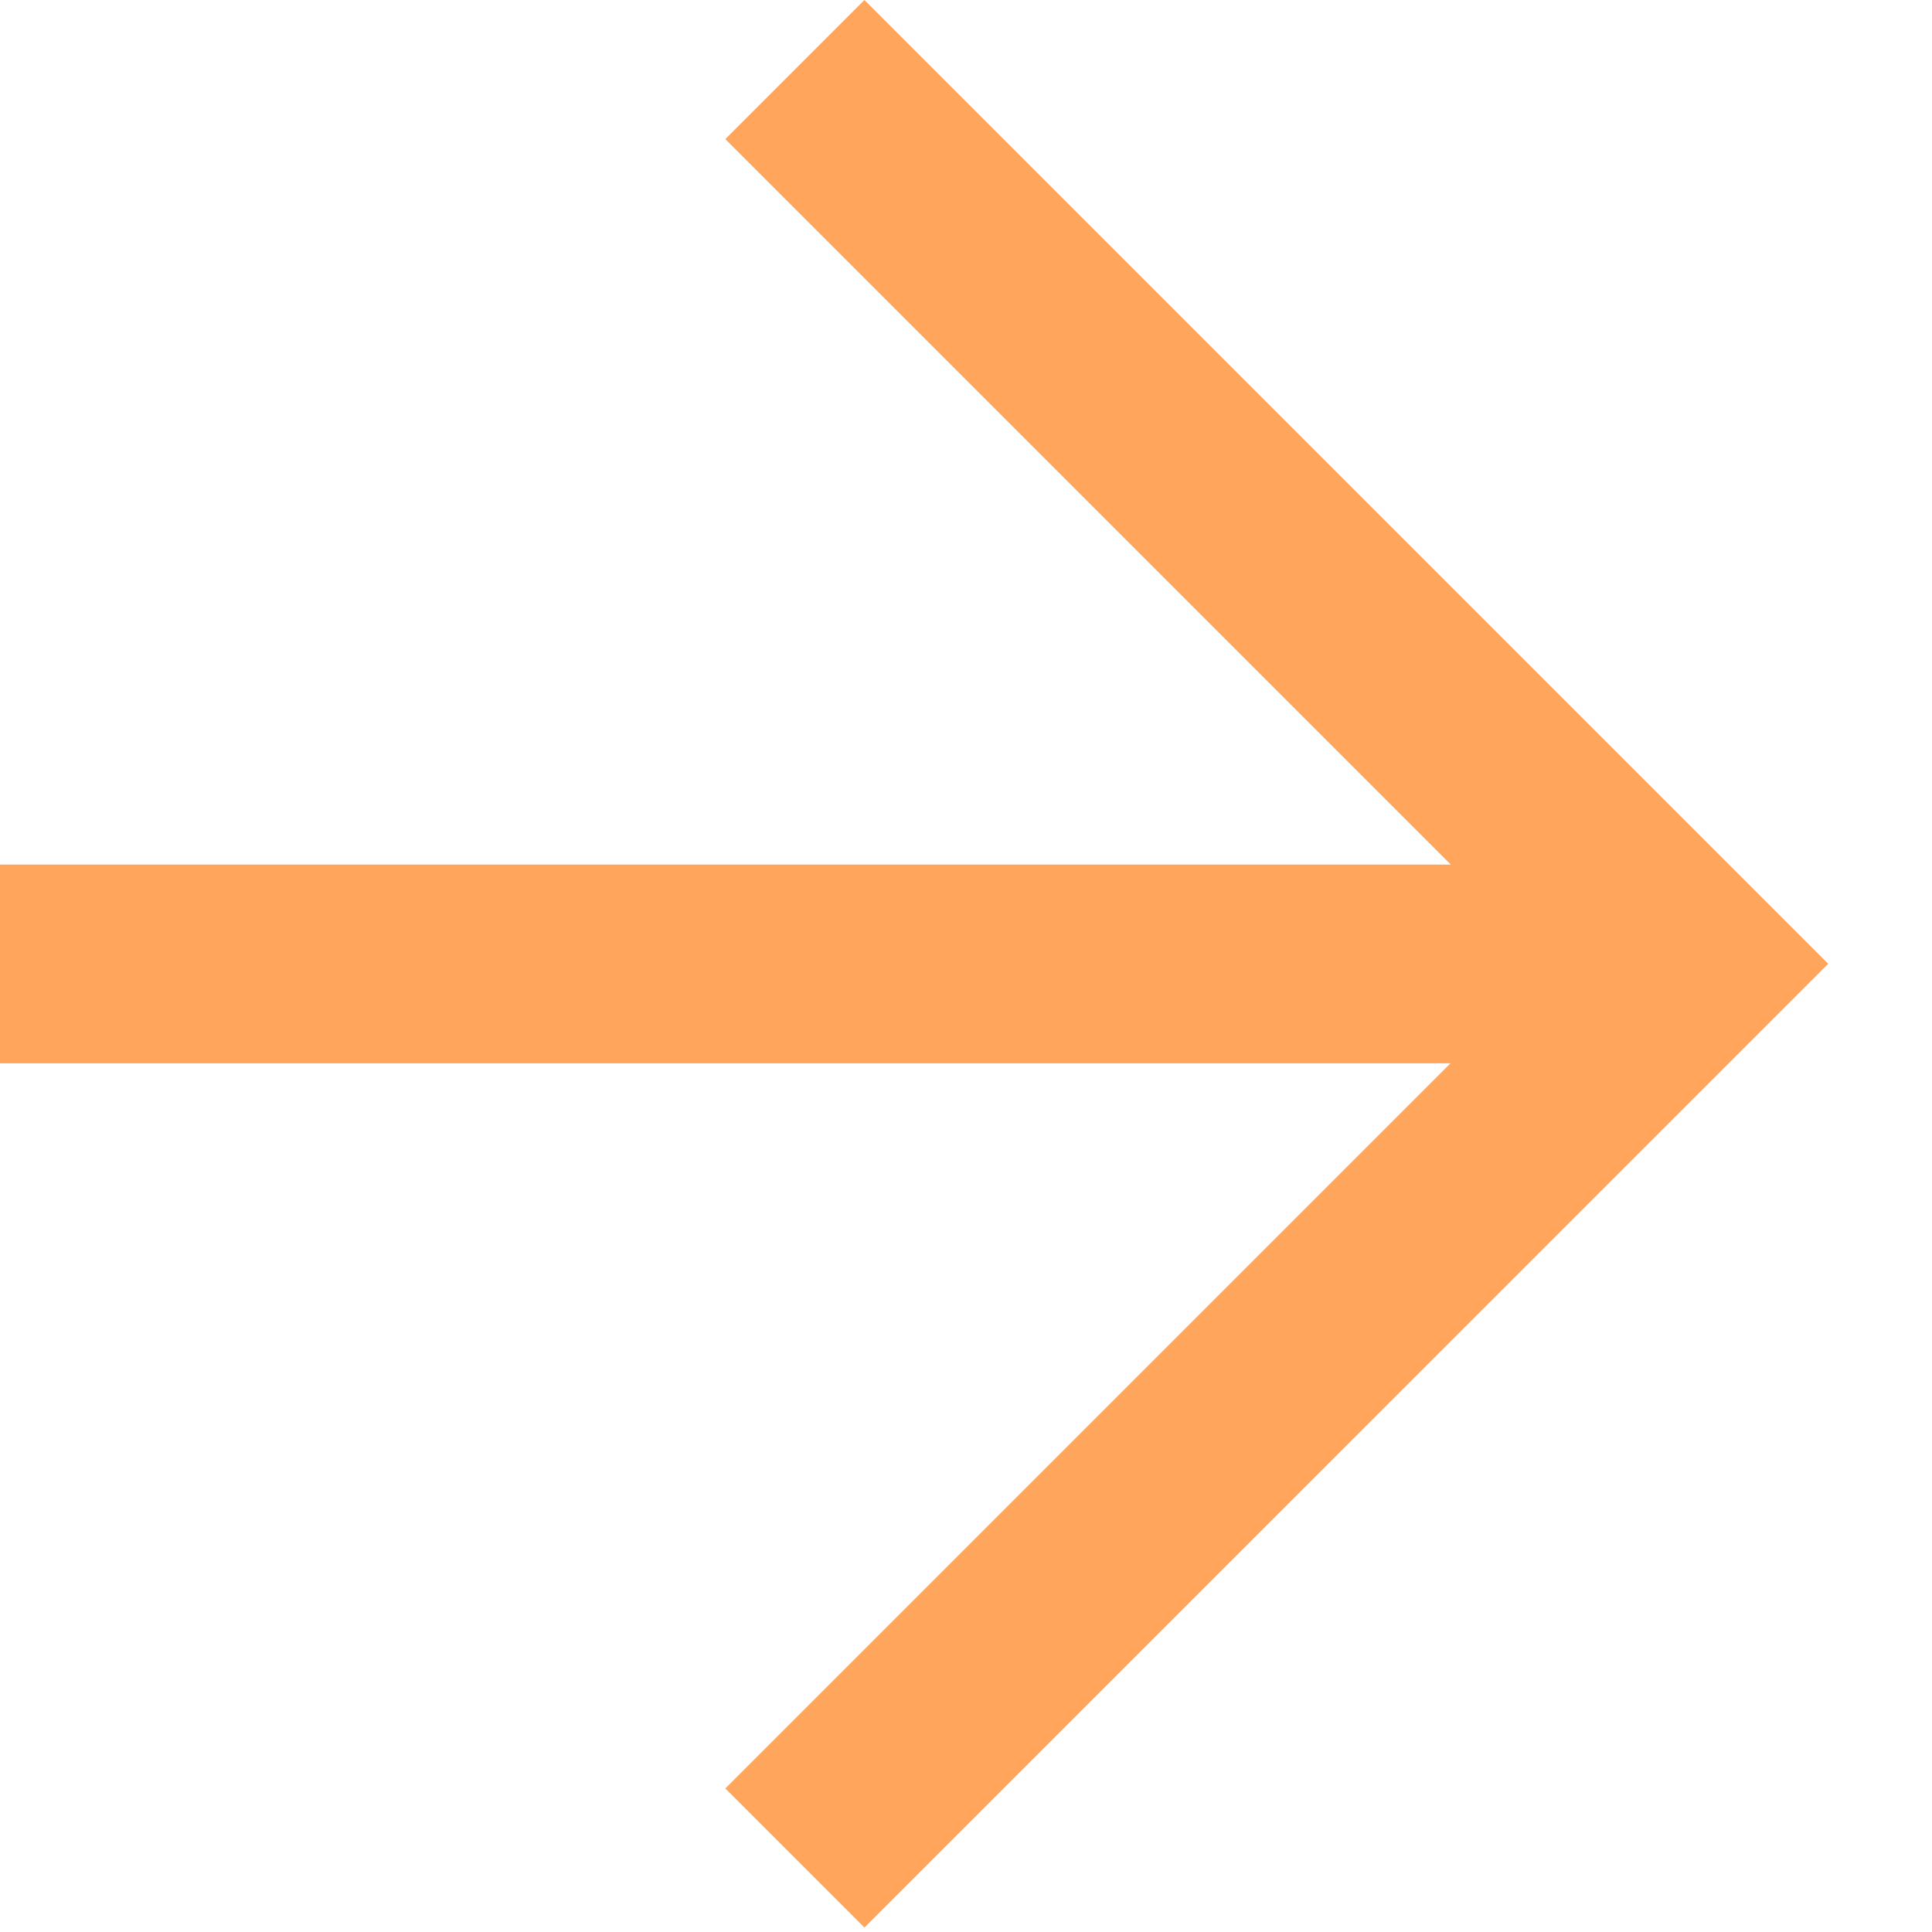
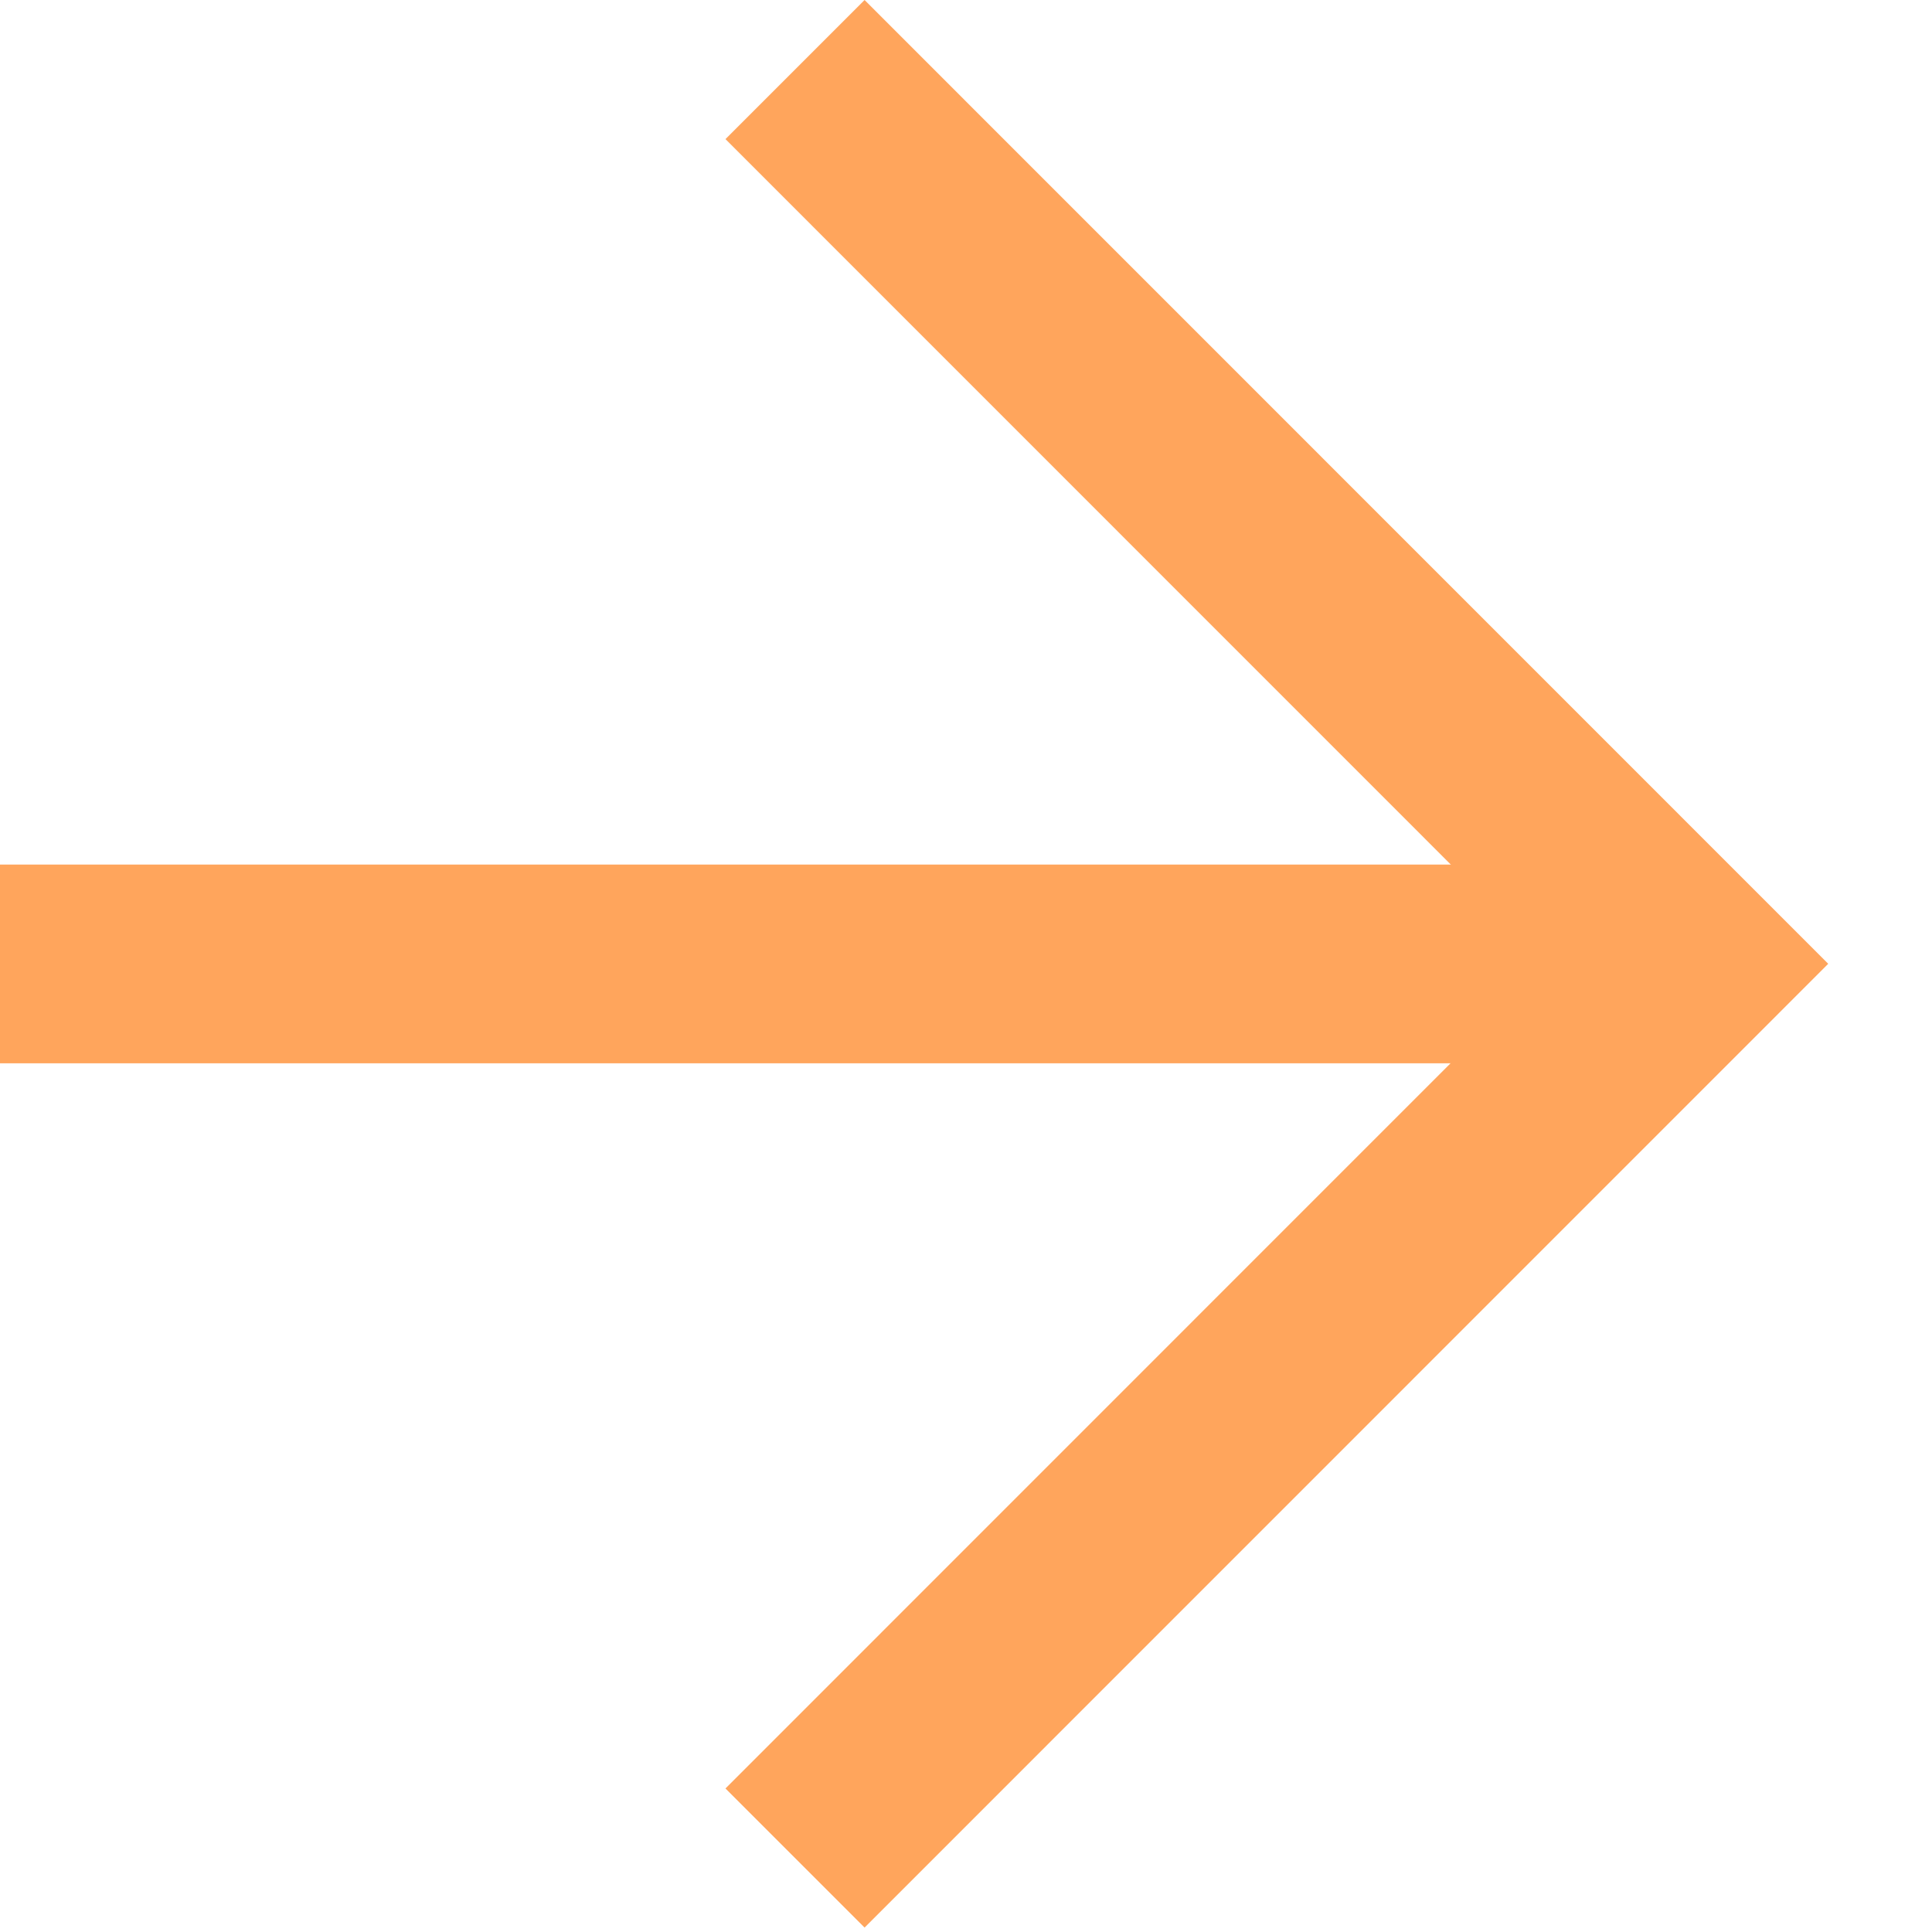
<svg xmlns="http://www.w3.org/2000/svg" width="14" height="14" viewBox="0 0 14 14" fill="none">
-   <path d="M5.256 12.96L11.232 6.984L5.256 1.008L6.264 -3.0528e-07L13.248 6.984L6.264 13.968L5.256 12.96Z" fill="#FFA55C" />
+   <path d="M5.257 12.96L11.232 6.984L5.257 1.008L6.265 -3.0528e-07L13.248 6.984L6.265 13.968L5.257 12.96Z" fill="#FFA55C" />
  <path d="M12.24 6.265L12.24 7.705L0 7.705L0 6.265L12.24 6.265Z" fill="#FFA55C" />
</svg>
